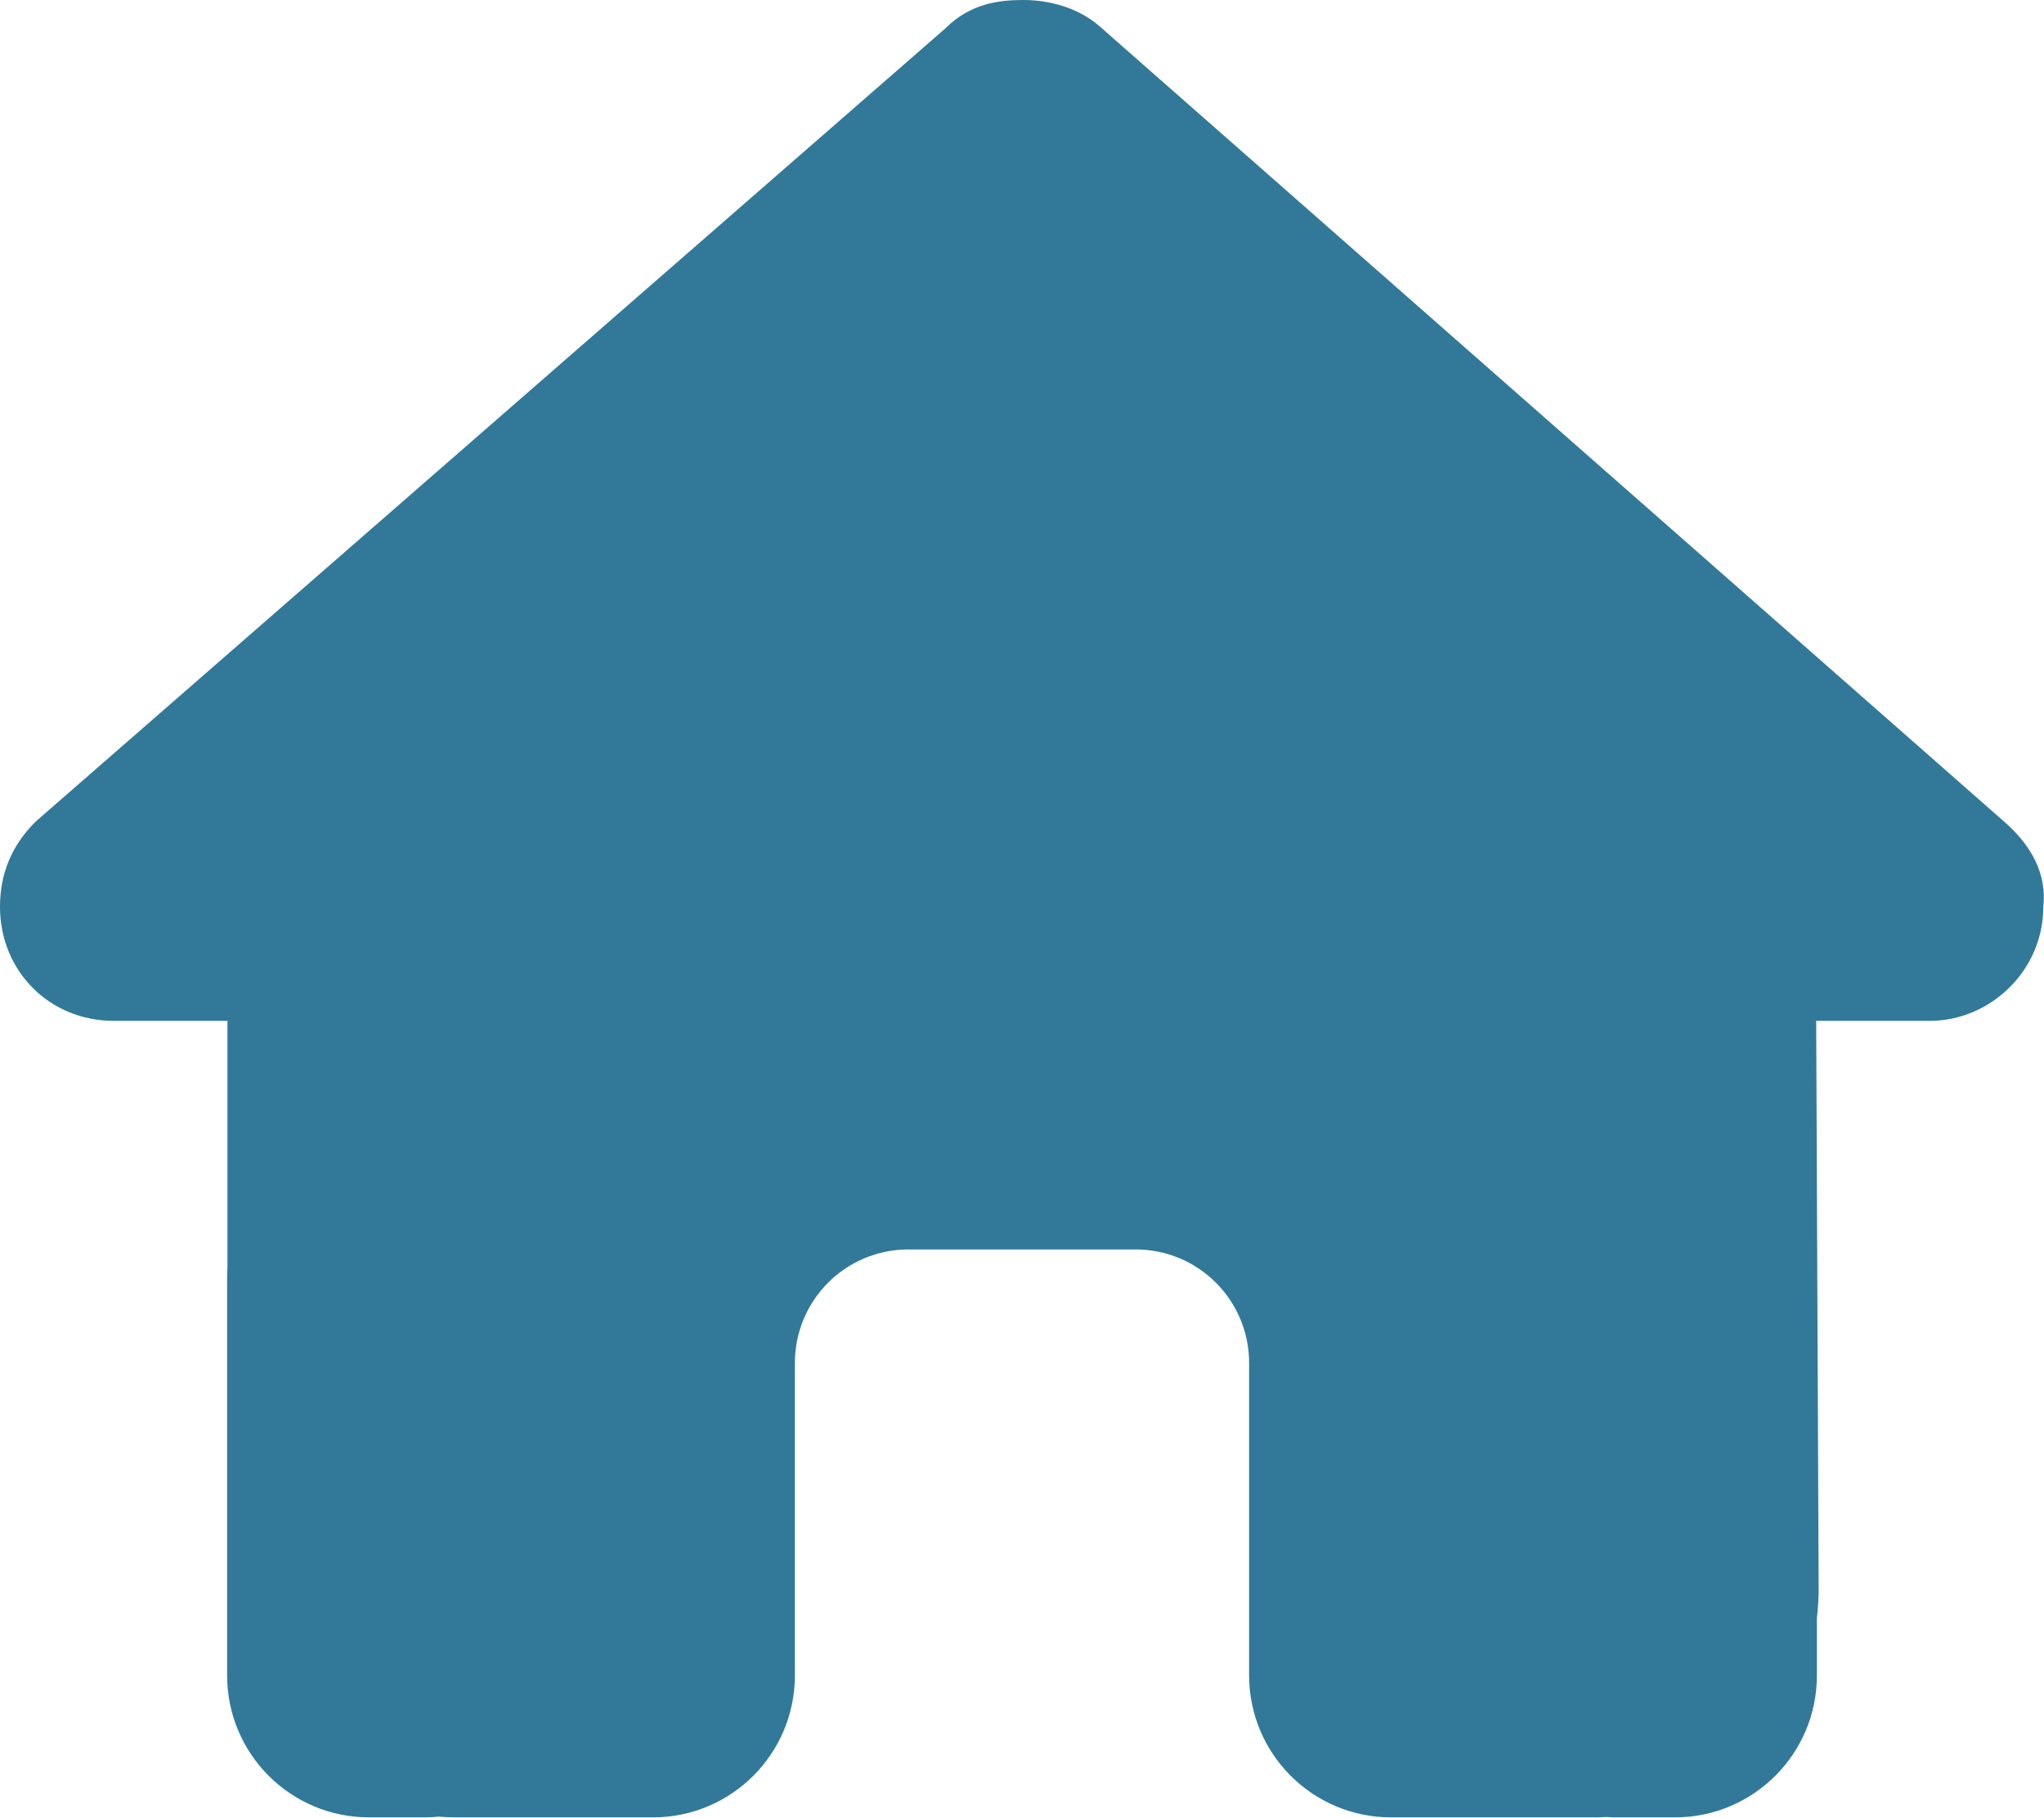
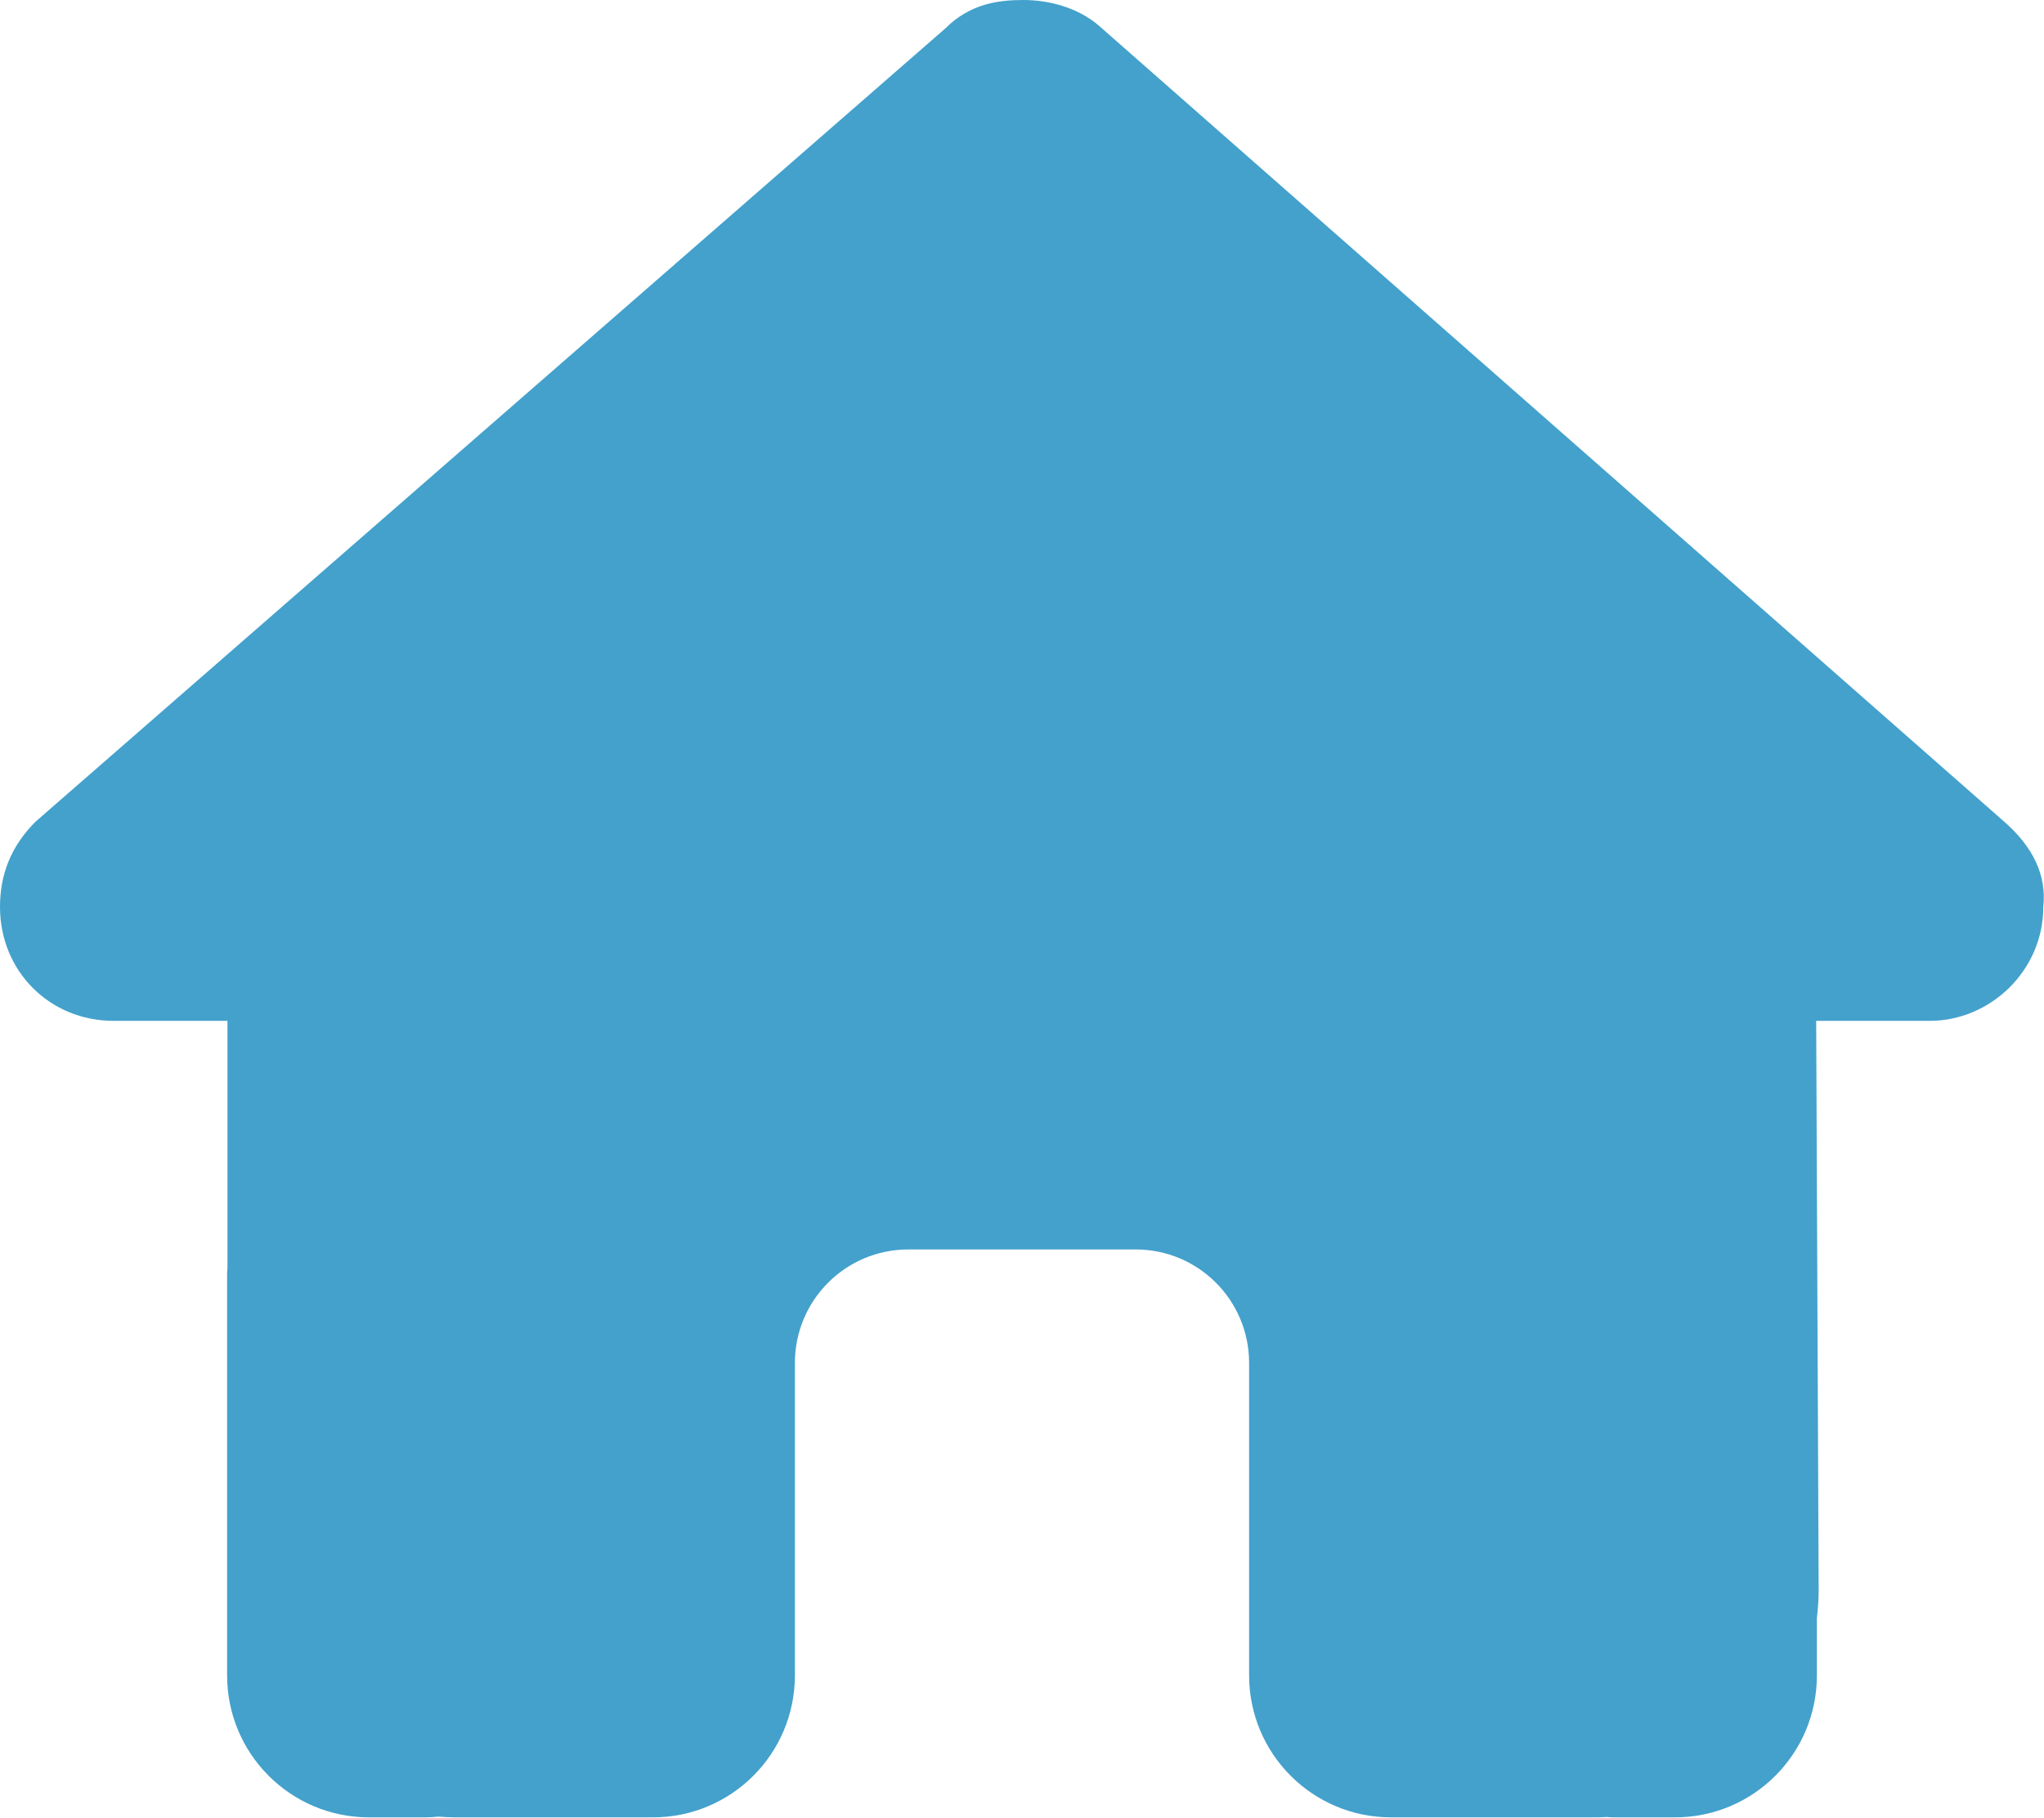
- <svg xmlns="http://www.w3.org/2000/svg" viewBox="0 0 576 512" fill="#327999">
+ <svg xmlns="http://www.w3.org/2000/svg" viewBox="0 0 576 512" fill="#43A1CC">
  <path d="M575.8 255.5c0 18-15 32.1-32 32.1h-32l.7 160.2c0 2.7-.2 5.4-.5 8.1V472c0 22.1-17.9 40-40 40H456c-1.1 0-2.2 0-3.3-.1c-1.4 .1-2.8 .1-4.2 .1H416 392c-22.1 0-40-17.9-40-40V448 384c0-17.7-14.3-32-32-32H256c-17.7 0-32 14.3-32 32v64 24c0 22.1-17.9 40-40 40H160 128.1c-1.5 0-3-.1-4.5-.2c-1.2 .1-2.4 .2-3.6 .2H104c-22.1 0-40-17.9-40-40V360c0-.9 0-1.9 .1-2.8V287.6H32c-18 0-32-14-32-32.1c0-9 3-17 10-24L266.4 8c7-7 15-8 22-8s15 2 21 7L564.8 231.5c8 7 12 15 11 24z" />
</svg>
